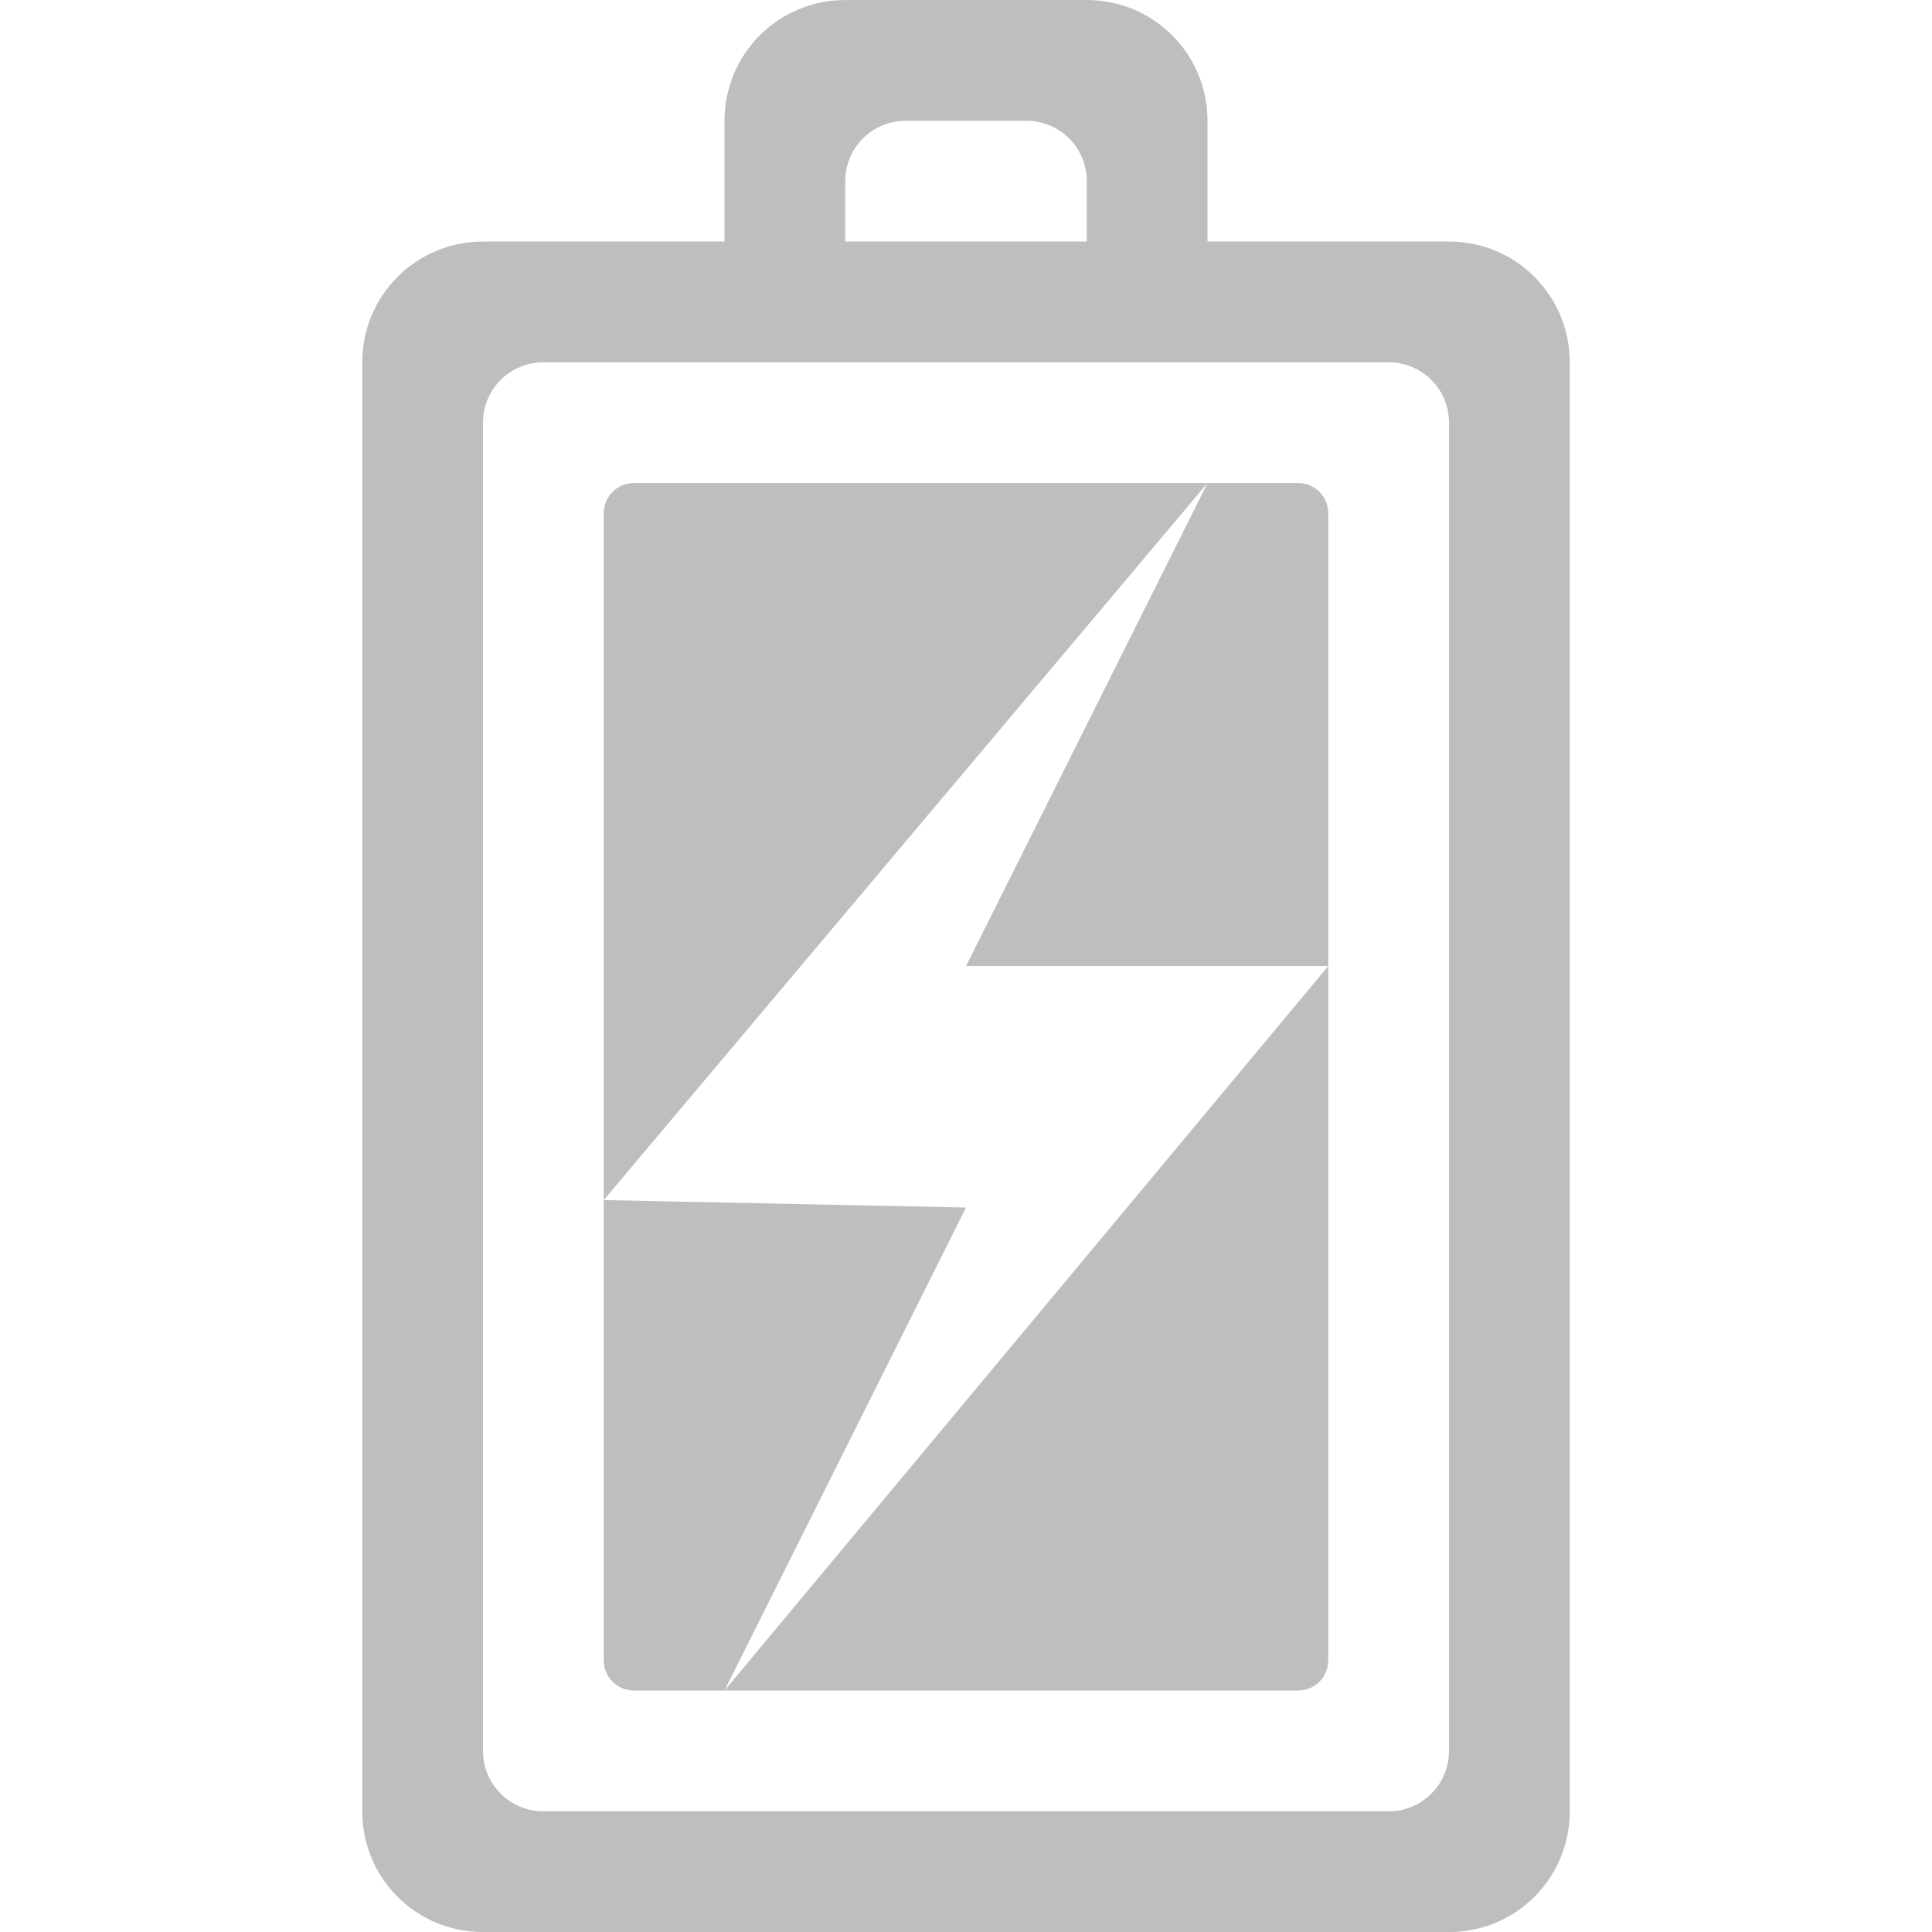
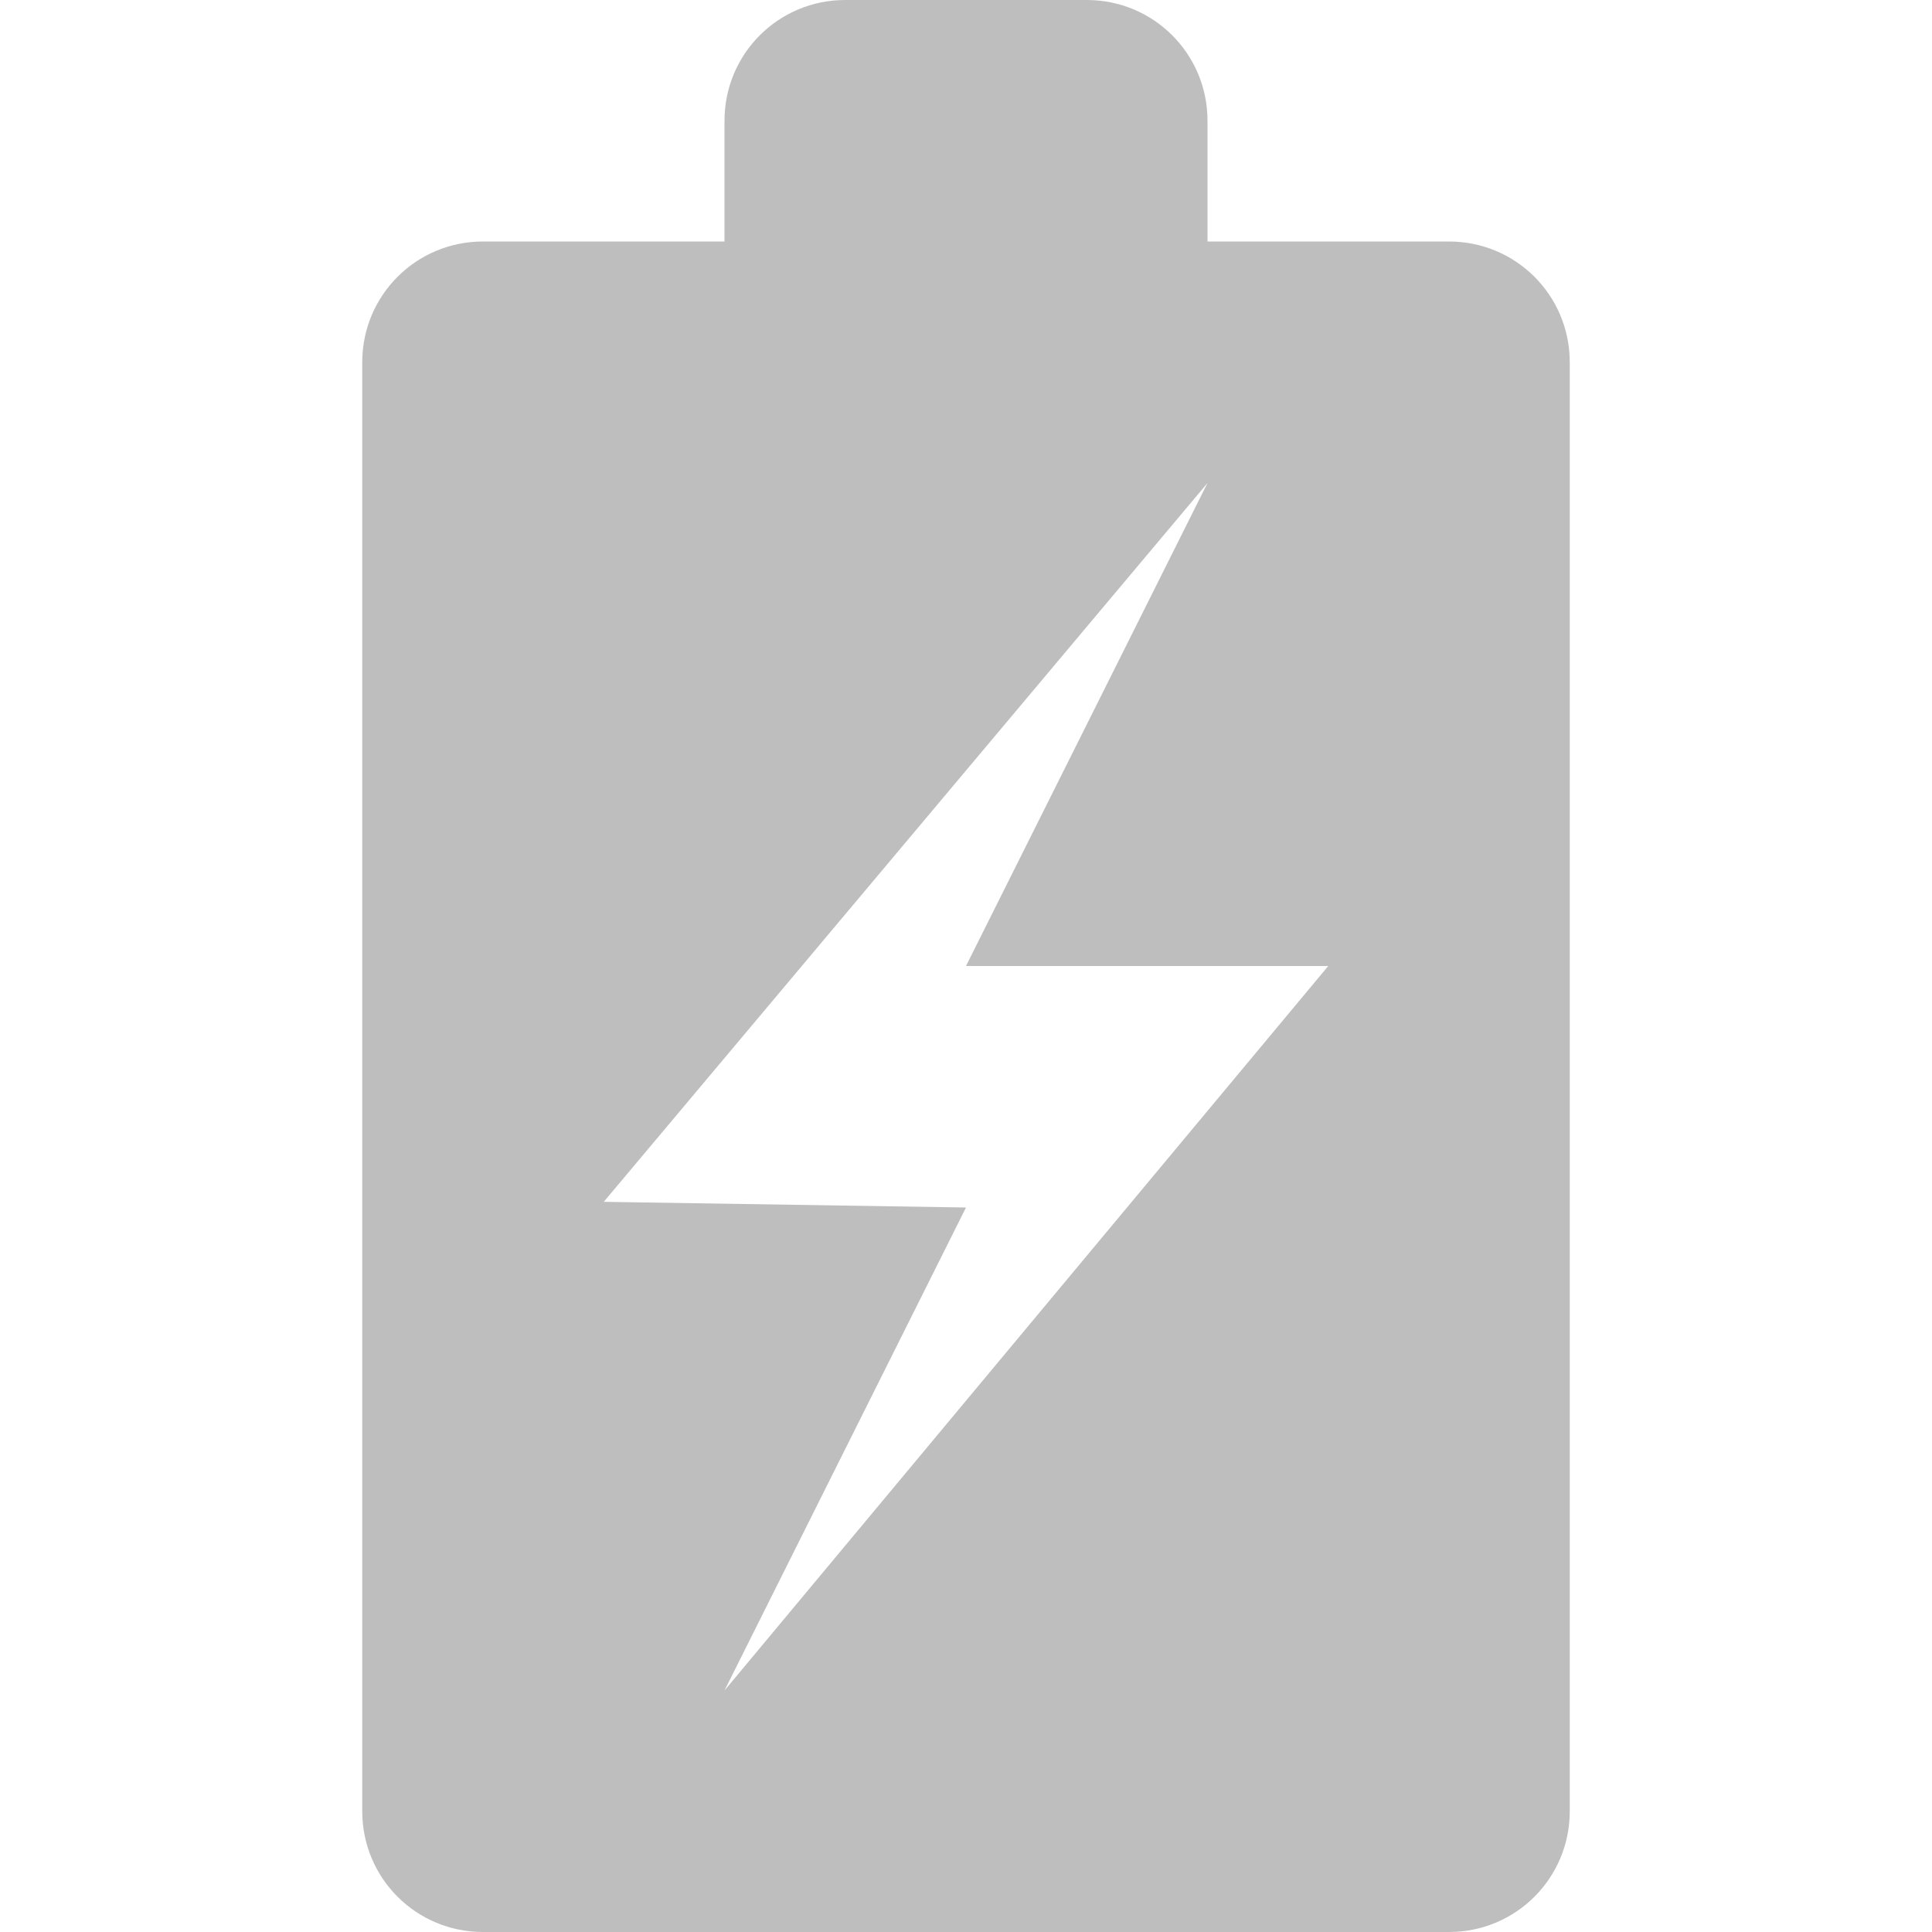
<svg xmlns="http://www.w3.org/2000/svg" height="16" id="svg7384" version="1.1" width="16">
  <defs id="defs7386">
    <filter color-interpolation-filters="sRGB" id="filter7554">
      <feBlend id="feBlend7556" in2="BackgroundImage" mode="darken" />
    </filter>
    <filter color-interpolation-filters="sRGB" id="filter7554-7">
      <feBlend id="feBlend7556-6" in2="BackgroundImage" mode="darken" />
    </filter>
  </defs>
-   <g id="layer9" label="status" style="display:inline" transform="translate(-413.0004,542)">
-     <g id="g4148" transform="matrix(0,-1,1,0,955.0004,-112.9996)">
-       <path style="color:#bebebe;display:inline;overflow:visible;visibility:visible;fill:#bebebe;fill-opacity:1;fill-rule:nonzero;stroke:none;stroke-width:1;marker:none;enable-background:accumulate" id="rect3206-90" d="m 414,-539 c -0.554,0 -1,0.446 -1,1 l 0,8 c 0,0.554 0.446,1 1,1 l 12,0 c 0.554,0 1,-0.446 1,-1 l 0,-2 1,0 c 0.554,0 1,-0.446 1,-1 l 0,-2 c 0,-0.554 -0.446,-1 -1,-1 l -1,0 0,-2 c 0,-0.554 -0.446,-1 -1,-1 l -12,0 z m 0.5,1 11,0 c 0.277,0 0.5,0.223 0.5,0.5 l 0,7 c 0,0.277 -0.223,0.5 -0.5,0.5 l -11,0 c -0.277,0 -0.5,-0.223 -0.5,-0.5 l 0,-7 c 0,-0.277 0.223,-0.5 0.5,-0.5 z m 0.75,1 c -0.139,0 -0.25,0.112 -0.25,0.25 l 0,0.75 4,2 0.062,-3 -3.812,0 z m 3.812,0 5.938,5 0,-4.75 c 0,-0.139 -0.112,-0.25 -0.25,-0.25 l -5.688,0 z m 5.938,5 -4,-2 0,3 3.75,0 c 0.139,0 0.25,-0.112 0.25,-0.25 l 0,-0.75 z m -4,1 -6,-5 0,4.75 c 0,0.139 0.112,0.25 0.25,0.25 l 5.75,0 z m 6,-4 0.5,0 c 0.277,0 0.5,0.223 0.5,0.5 l 0,1 c 0,0.277 -0.223,0.5 -0.5,0.5 l -0.5,0 0,-2 z" />
-     </g>
+   <g id="layer9" label="status" style="display:inline" transform="translate(-493.0004,542)">
+     <path style="color:#bebebe;display:inline;overflow:visible;visibility:visible;fill:#bebebe;fill-opacity:1;fill-rule:nonzero;stroke:none;stroke-width:1;marker:none;enable-background:accumulate" d="M 7,0 C 6.446,0 6,0.446 6,1 L 6,2 4,2 C 3.446,2 3,2.446 3,3 l 0,12 c 0,0.554 0.446,1 1,1 l 8,0 c 0.554,0 1,-0.446 1,-1 L 13,3 C 13,2.446 12.554,2 12,2 L 10,2 10,1 C 10,0.446 9.554,0 9,0 Z M 10,4 8,8 11,8 6,14 8,10 5,9.953 Z" transform="translate(493.0004,-542)" id="rect3206-702" />
  </g>
-   <g id="layer10" style="display:inline" transform="translate(-413.0004,542)" />
-   <g id="layer13" style="display:inline" transform="translate(-413.0004,542)" />
-   <g id="layer14" transform="translate(-413.0004,542)" />
-   <g id="layer15" style="display:inline" transform="translate(-413.0004,542)" />
-   <g id="g71291" style="display:inline" transform="translate(-413.0004,542)" />
-   <g id="g4953" style="display:inline" transform="translate(-413.0004,542)" />
-   <g id="layer12" style="display:inline" transform="translate(-413.0004,542)" />
+   <g id="layer10" style="display:inline" transform="translate(-493.0004,542)" />
+   <g id="layer13" style="display:inline" transform="translate(-493.0004,542)" />
+   <g id="layer14" transform="translate(-493.0004,542)" />
+   <g id="layer15" style="display:inline" transform="translate(-493.0004,542)" />
+   <g id="g71291" style="display:inline" transform="translate(-493.0004,542)" />
+   <g id="g4953" style="display:inline" transform="translate(-493.0004,542)" />
+   <g id="layer12" style="display:inline" transform="translate(-493.0004,542)" />
</svg>
